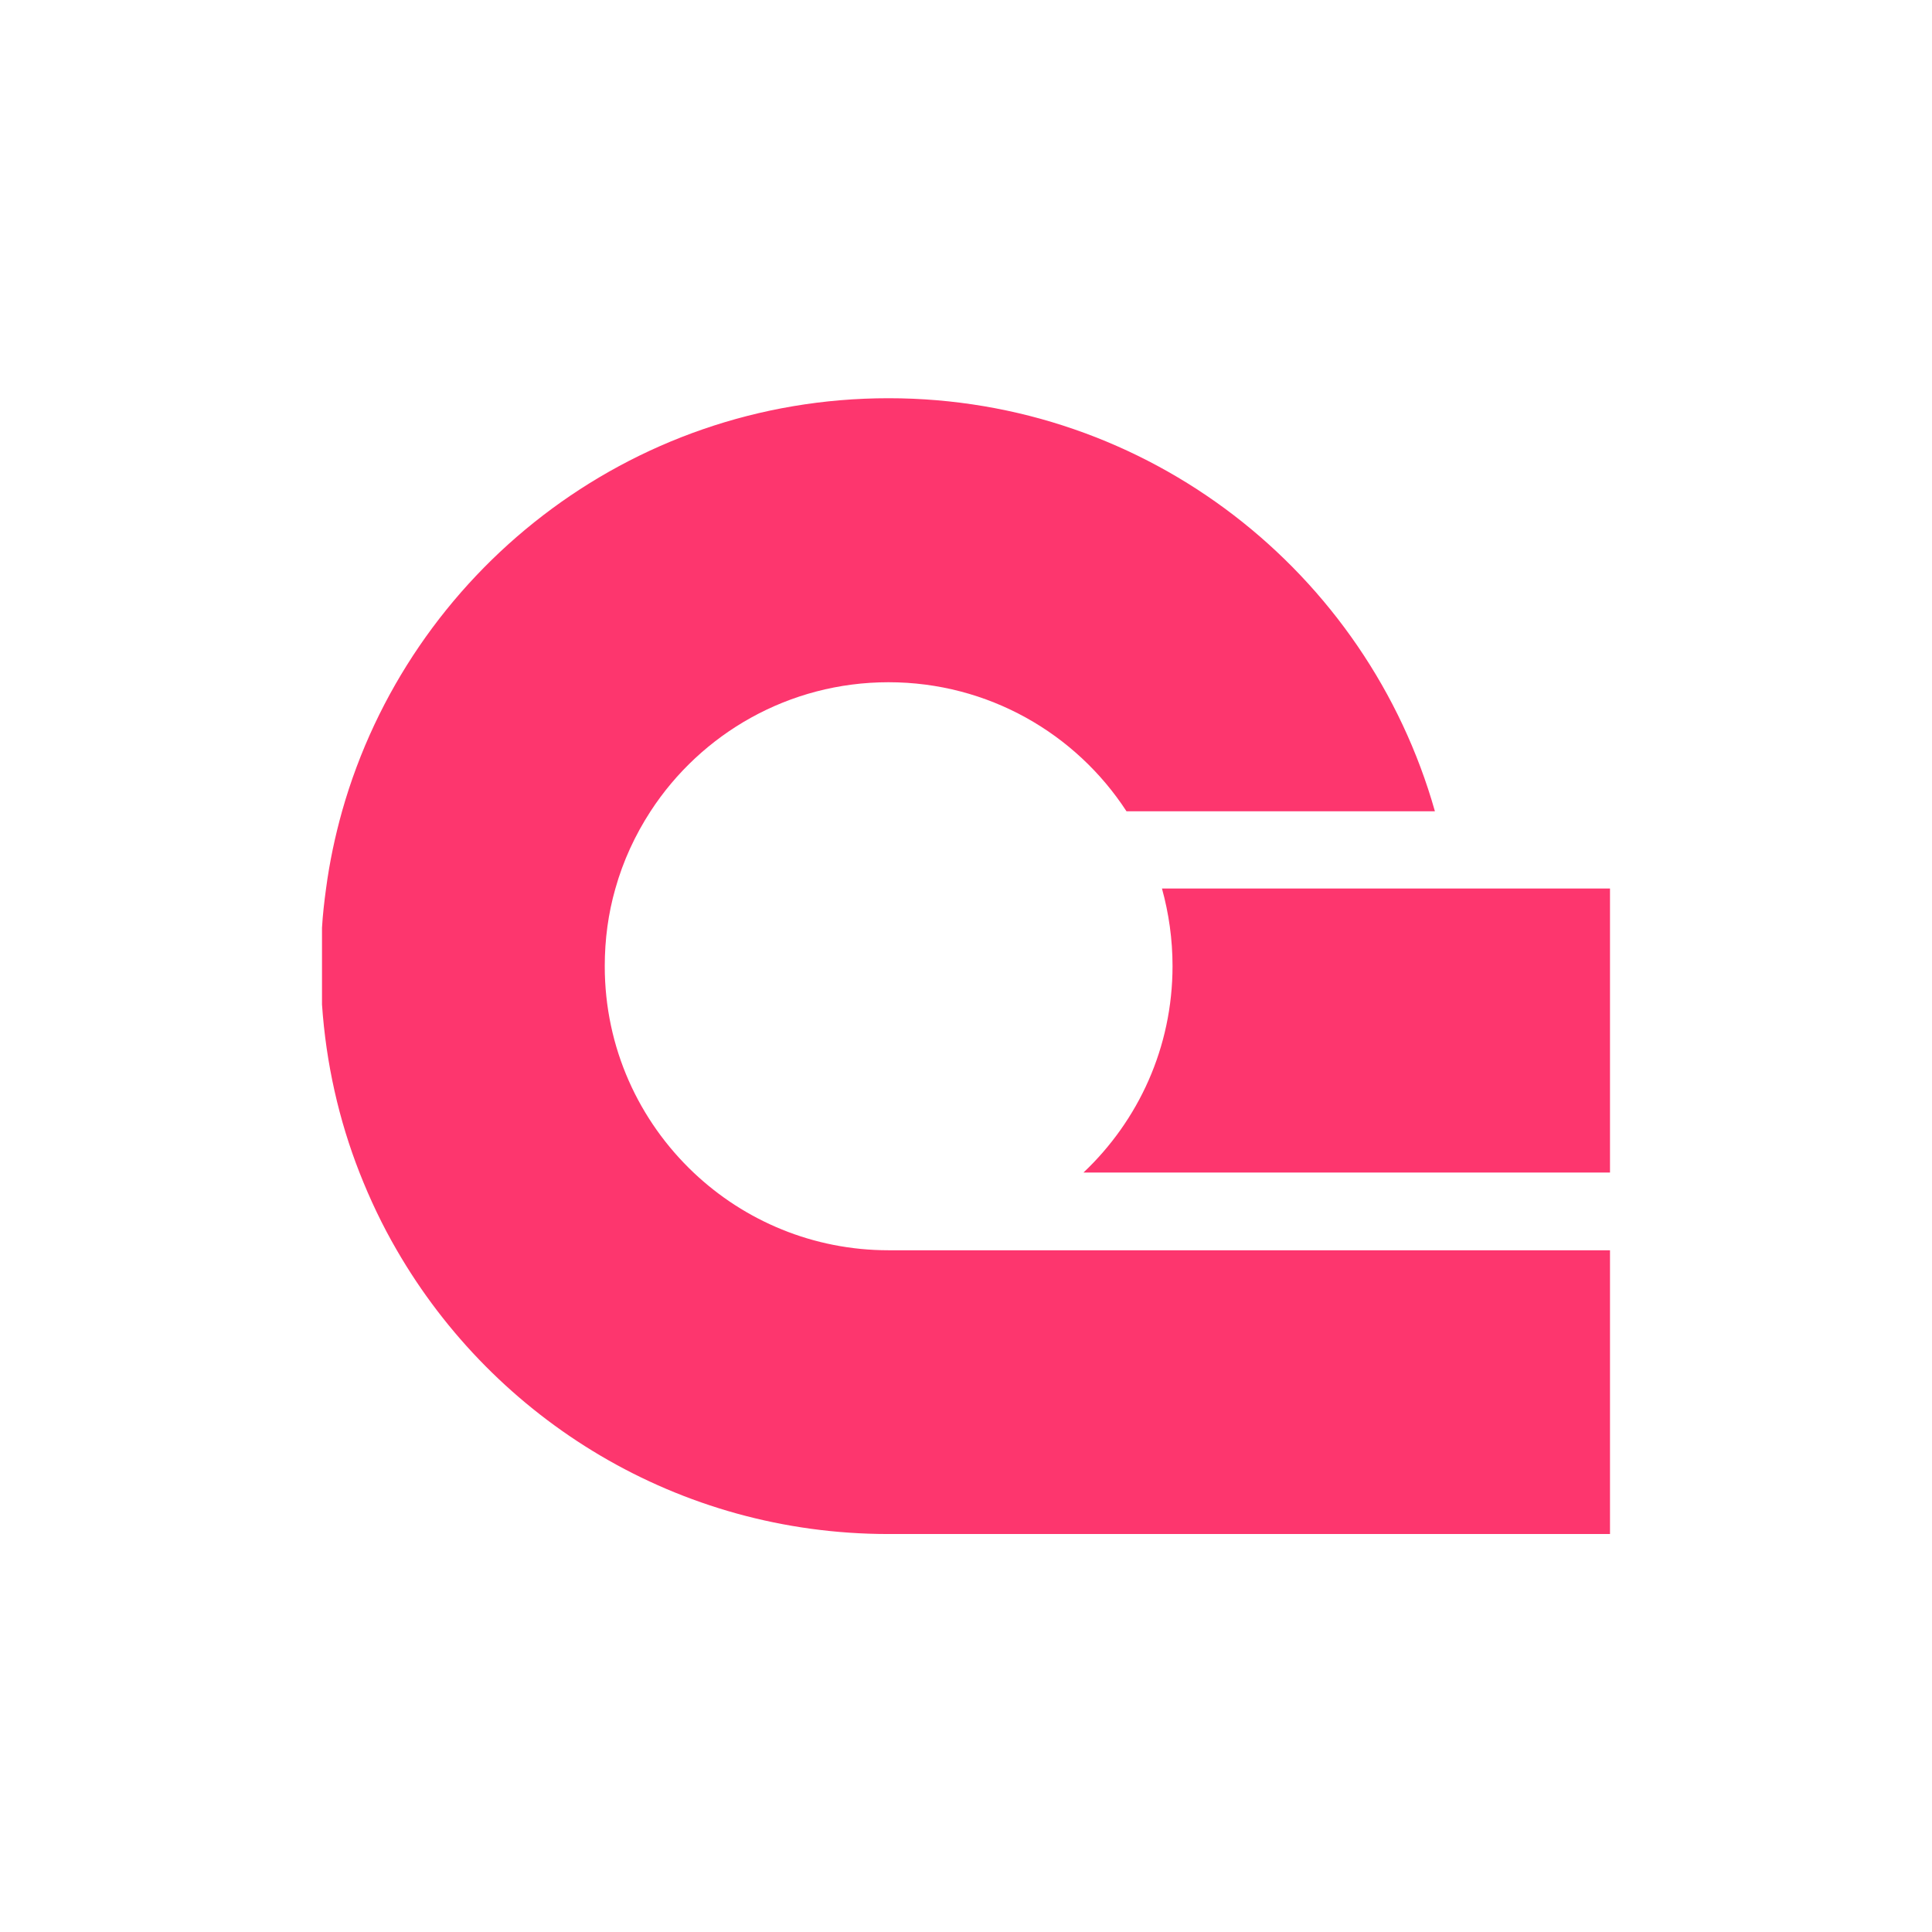
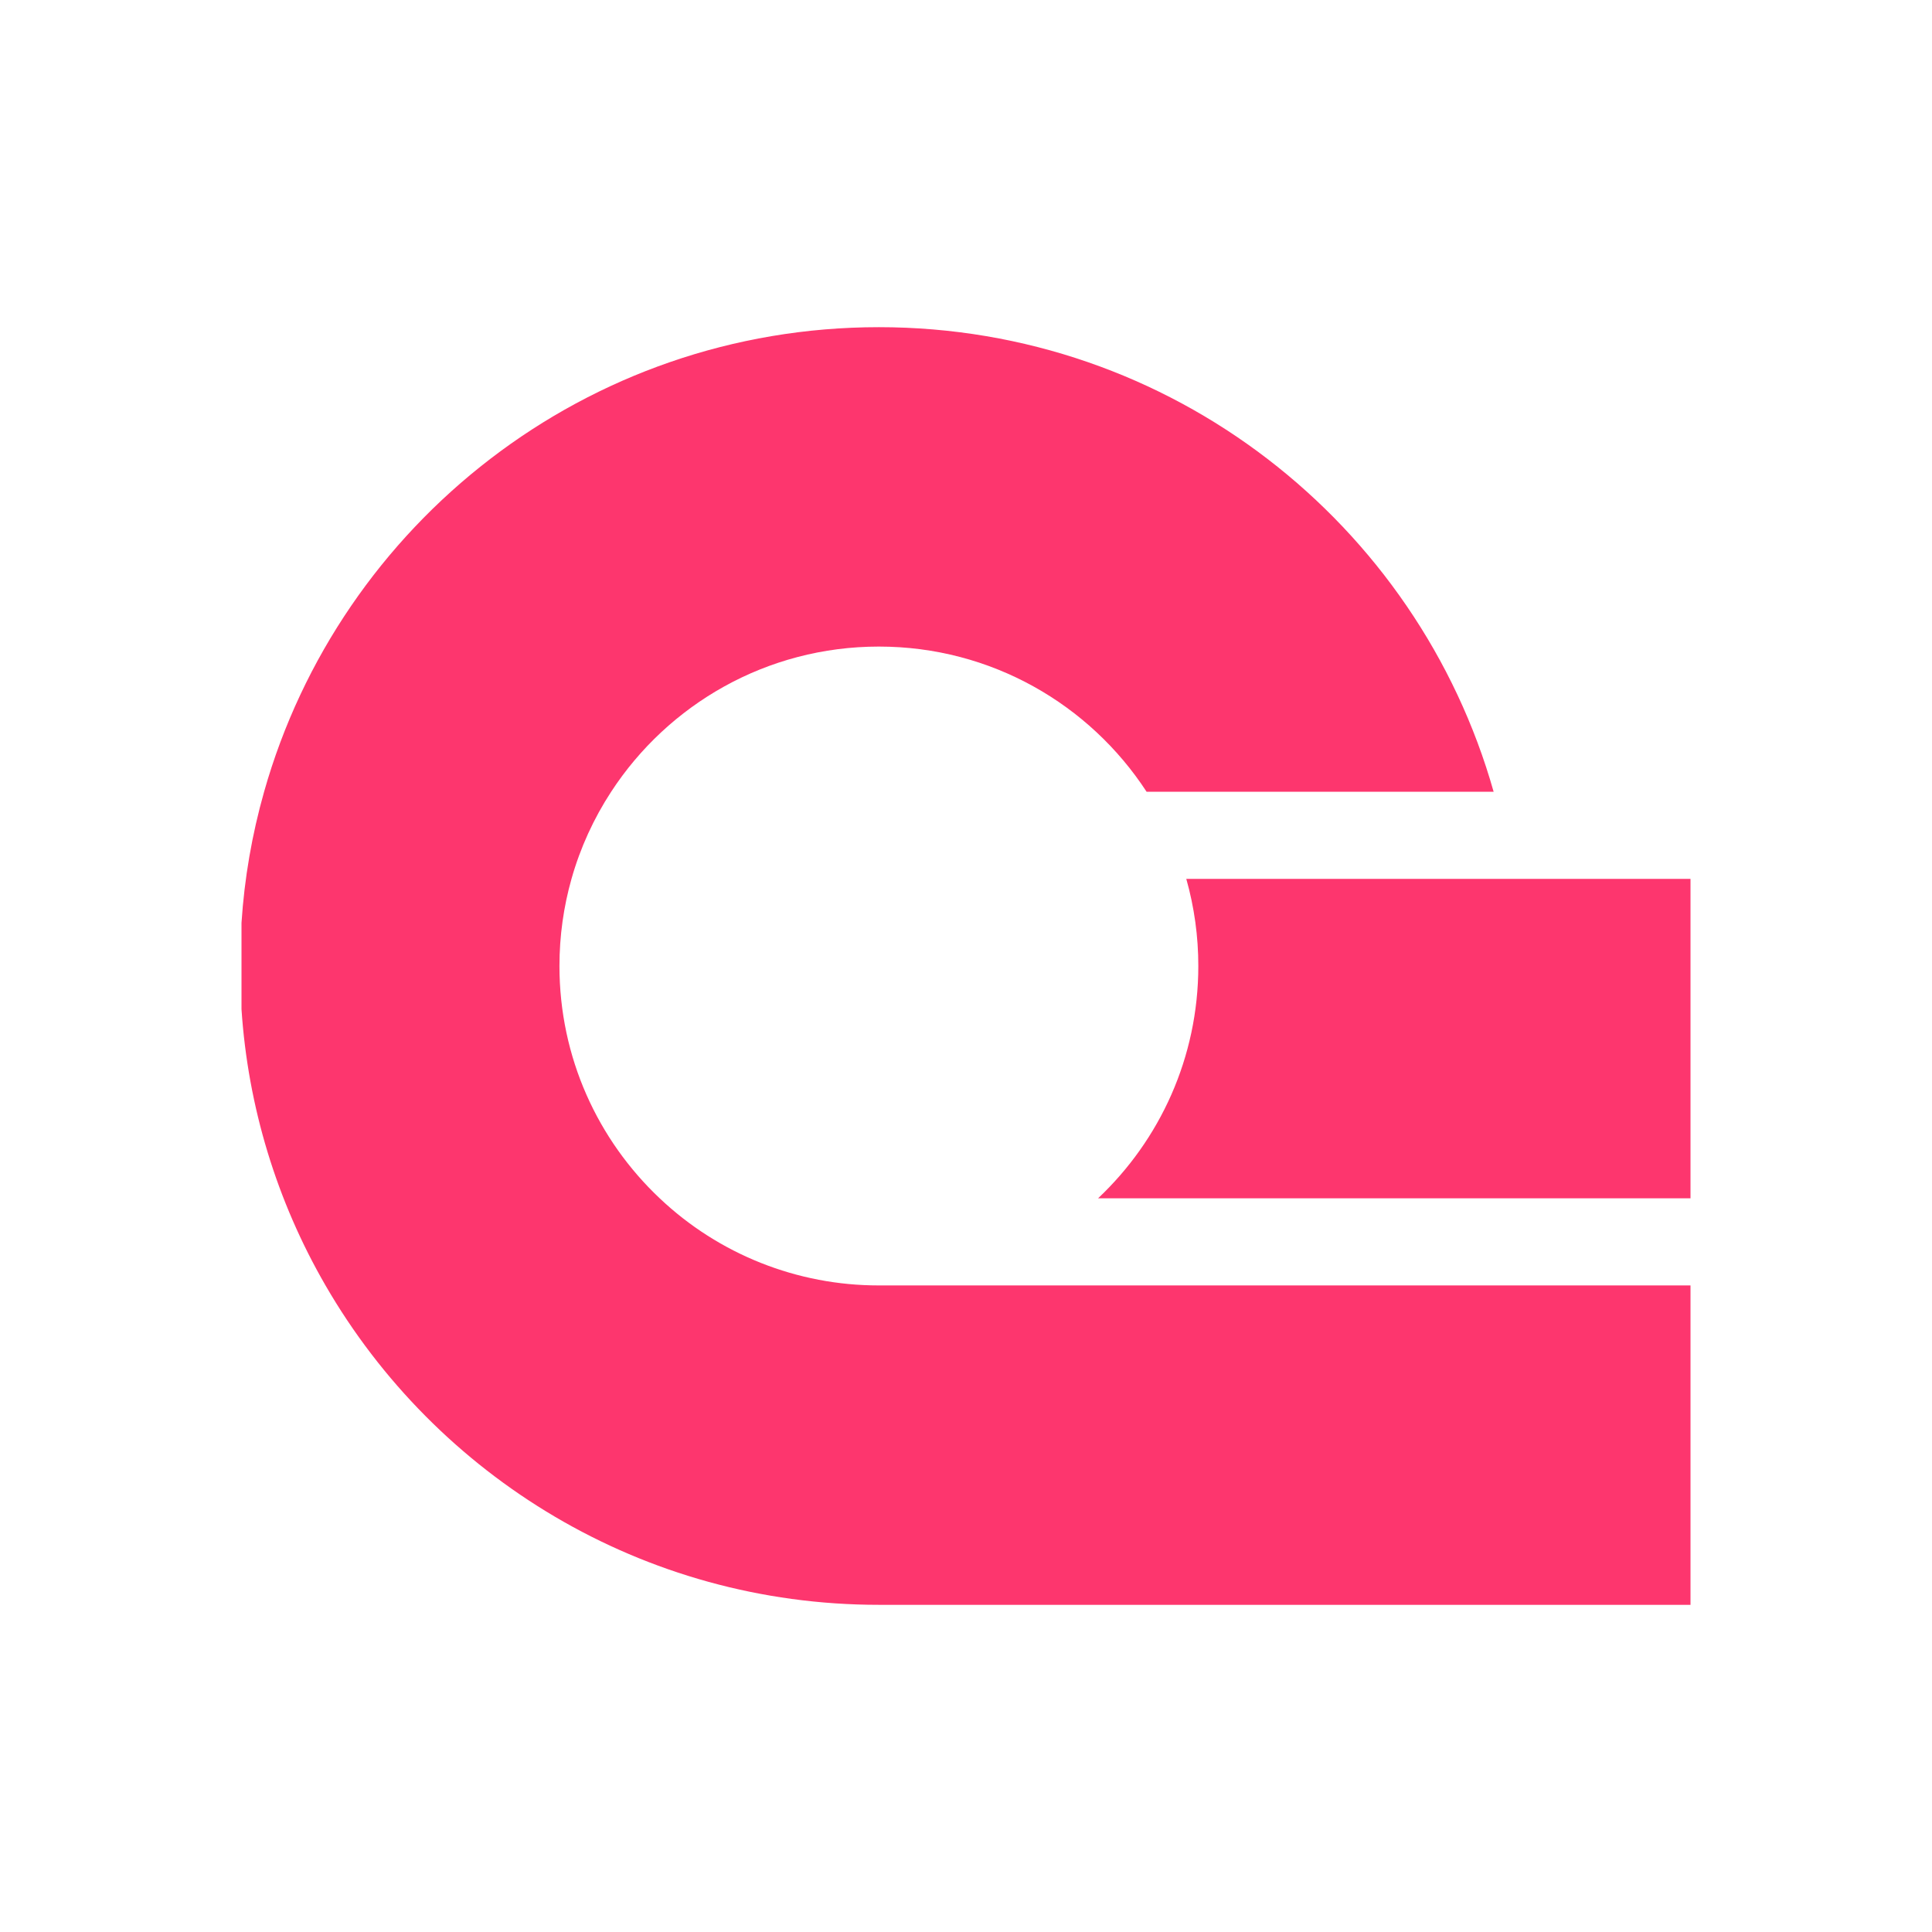
- <svg xmlns="http://www.w3.org/2000/svg" width="256" height="256" fill="none" viewBox="0 0 768 768">
-   <rect width="768" height="768" fill="{color}" rx="200" />
-   <path transform="translate(128 128)" d="M512 368.9v112.9H225.2c-83.6 0-156.5-45.4-195.5-112.9-5.7-9.8-10.6-20.1-14.8-30.8C6.7 317.2 1.6 294.7 0 271.3v-30.5c.3-5.2.9-10.4 1.6-15.5C3 214.7 5.2 204.4 8 194.4 34.8 99.7 121.9 30.3 225.2 30.3s190.4 69.4 217.2 164.2H319.8c-20.1-30.9-55-51.3-94.6-51.3s-74.5 20.4-94.6 51.3c-6.1 9.4-10.9 19.7-14 30.8-2.8 9.8-4.2 20.1-4.2 30.8 0 32.4 13.6 61.5 35.4 82.1 20.2 19.1 47.5 30.8 77.4 30.8H512z" fill="#fd366e" />
-   <path transform="translate(128 128)" d="M512 225.2v112.9H302.7c21.8-20.6 35.4-49.7 35.4-82.1 0-10.7-1.5-21-4.2-30.8z" fill="#fd366e" />
+ <svg xmlns="http://www.w3.org/2000/svg" viewBox="0 0 256 256" width="256" height="256" fill="none">
+   <rect width="256" height="256" fill="{color}" rx="60" />
+   <g transform="translate(32.00,32.00) scale(1.5)">
+     <path fill="#fd366e" d="M56.305 7.568c-25.833 0-47.611 17.355-54.309 41.042A55.717 55.717 0 0 0 0 60.187v7.628a56.083 56.083 0 0 0 7.421 24.402c9.758 16.868 27.996 28.215 48.884 28.215H128V92.217H56.305a28.104 28.104 0 0 1-19.363-7.696c-5.453-5.143-8.855-12.432-8.855-20.52 0-2.668.37-5.248 1.063-7.696.78-2.76 1.97-5.348 3.503-7.695 5.033-7.722 13.746-12.827 23.652-12.827 9.907 0 18.617 5.105 23.65 12.827h30.655C103.913 24.923 82.14 7.568 56.305 7.568ZM83.46 56.305a28.22 28.22 0 0 1 1.062 7.696c0 8.088-3.401 15.377-8.855 20.52H128V56.305Z" />
+   </g>
</svg>
